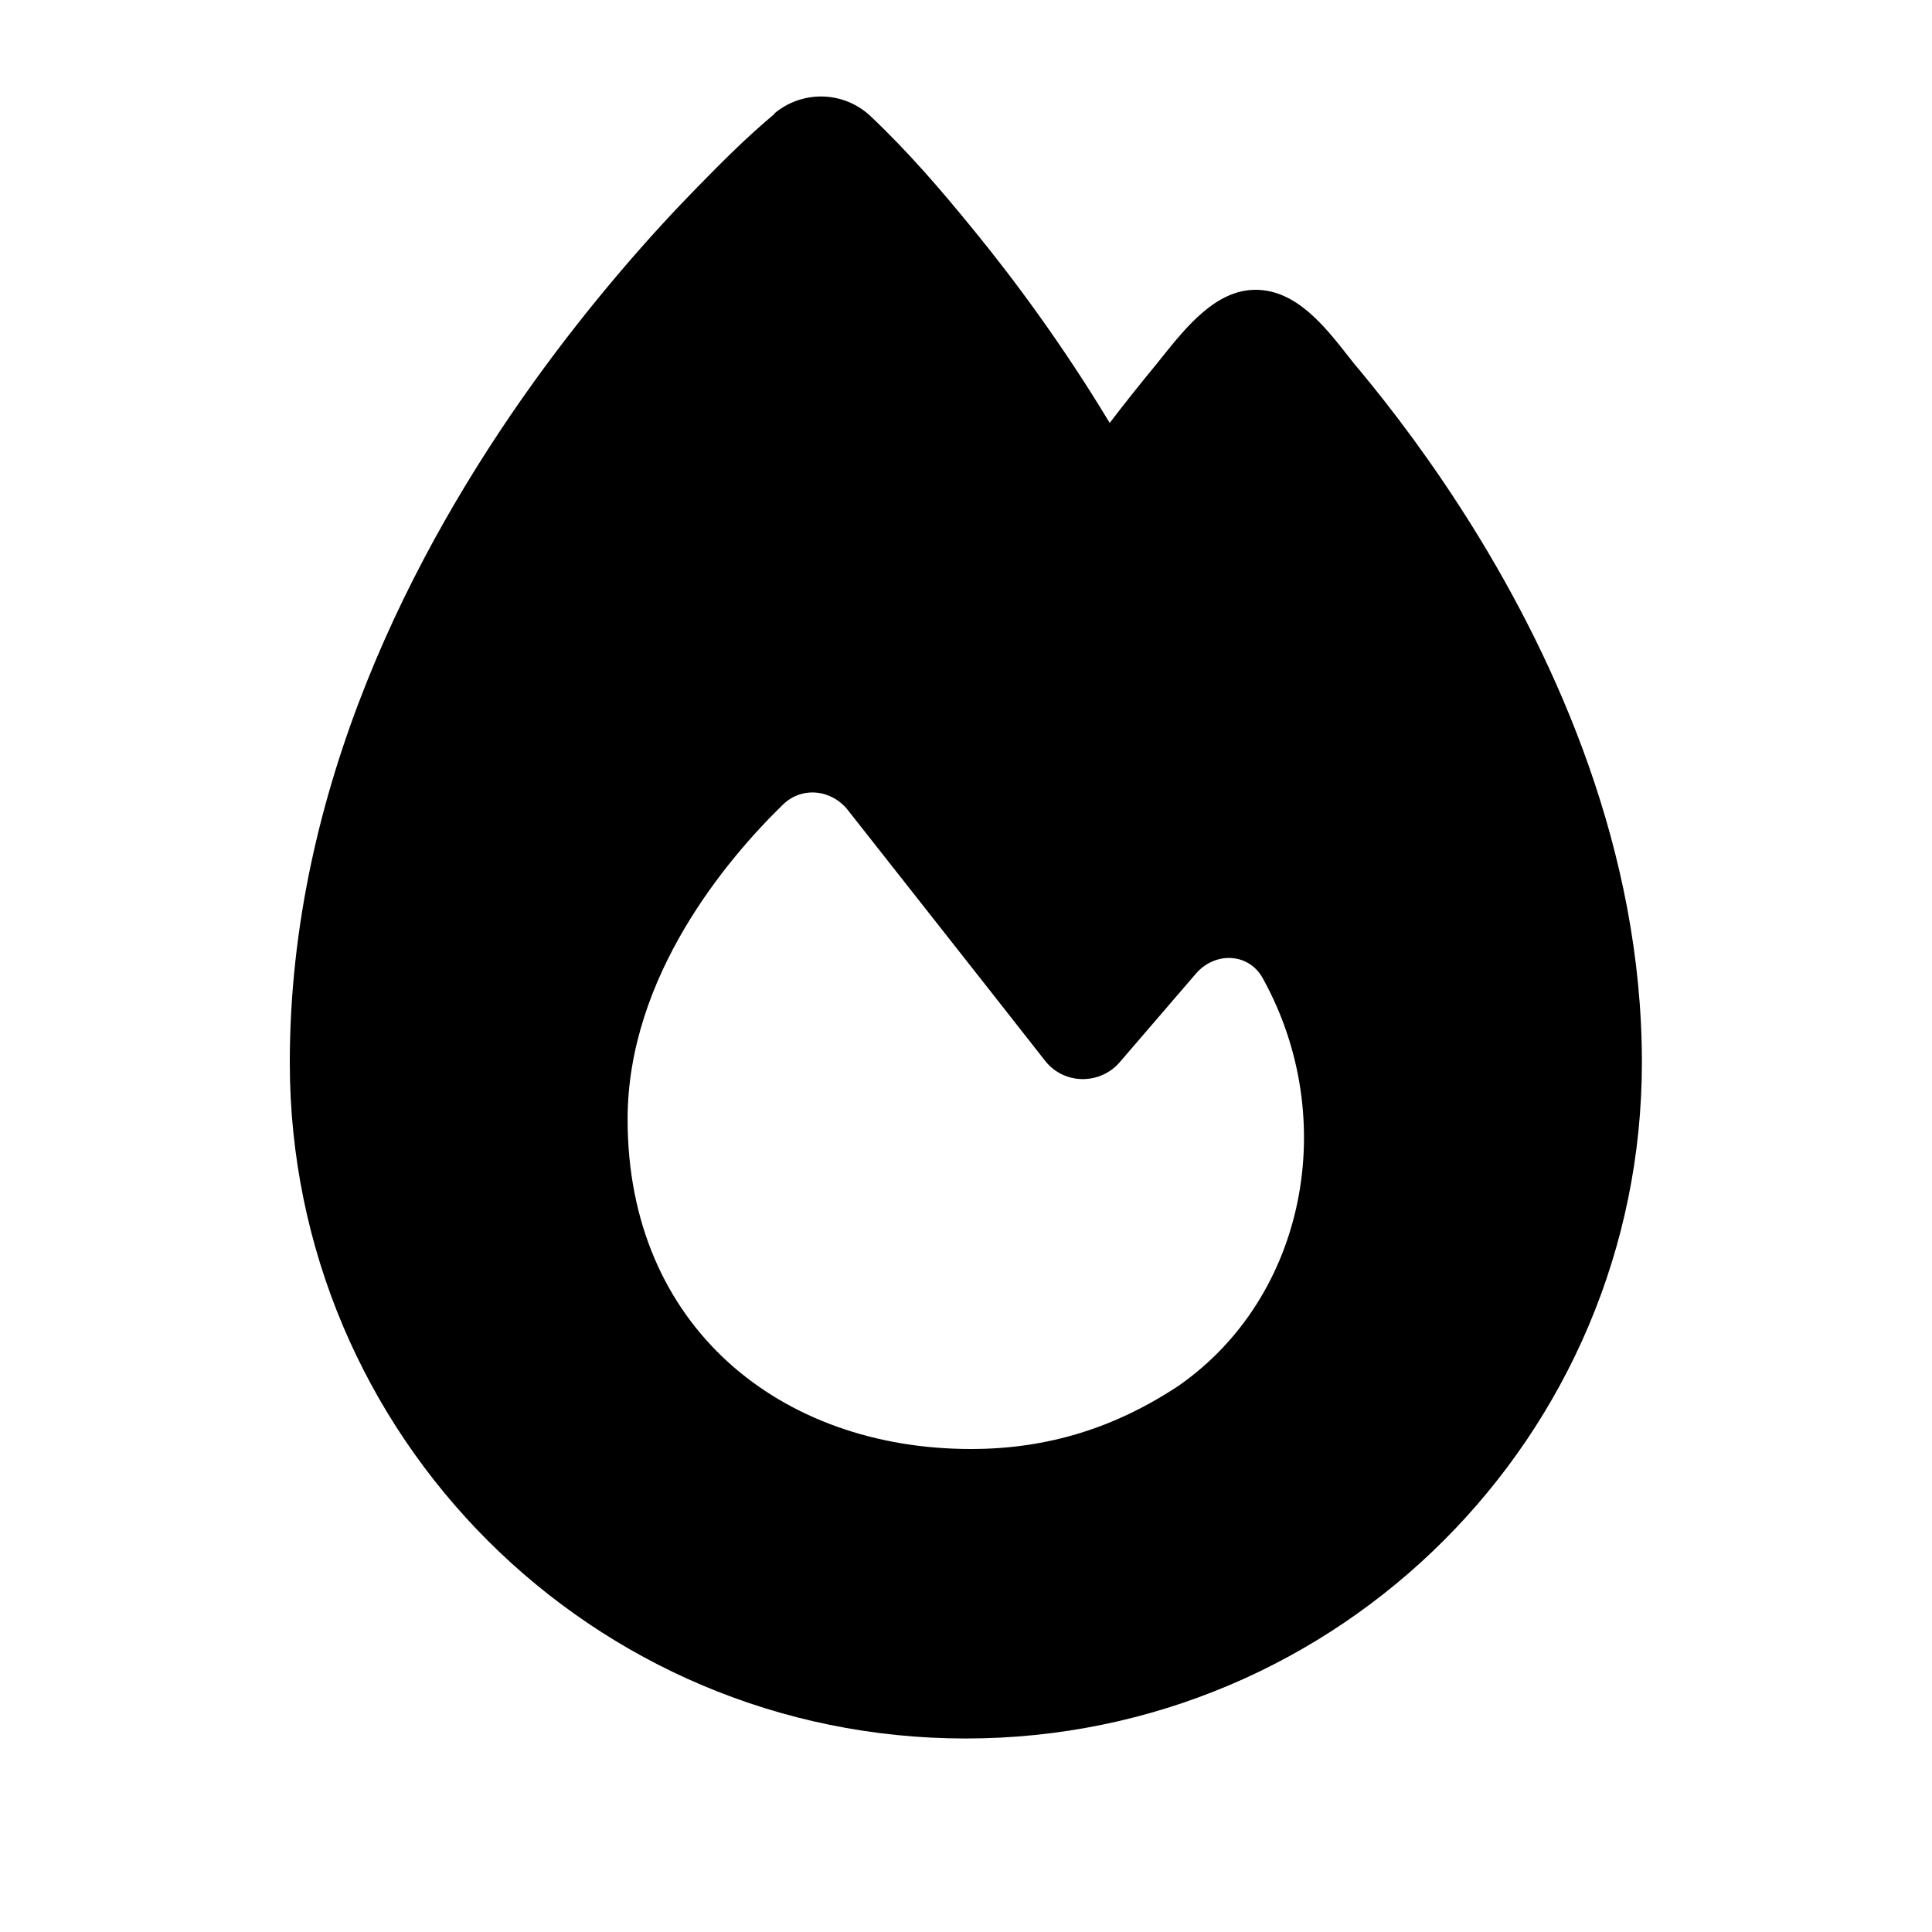
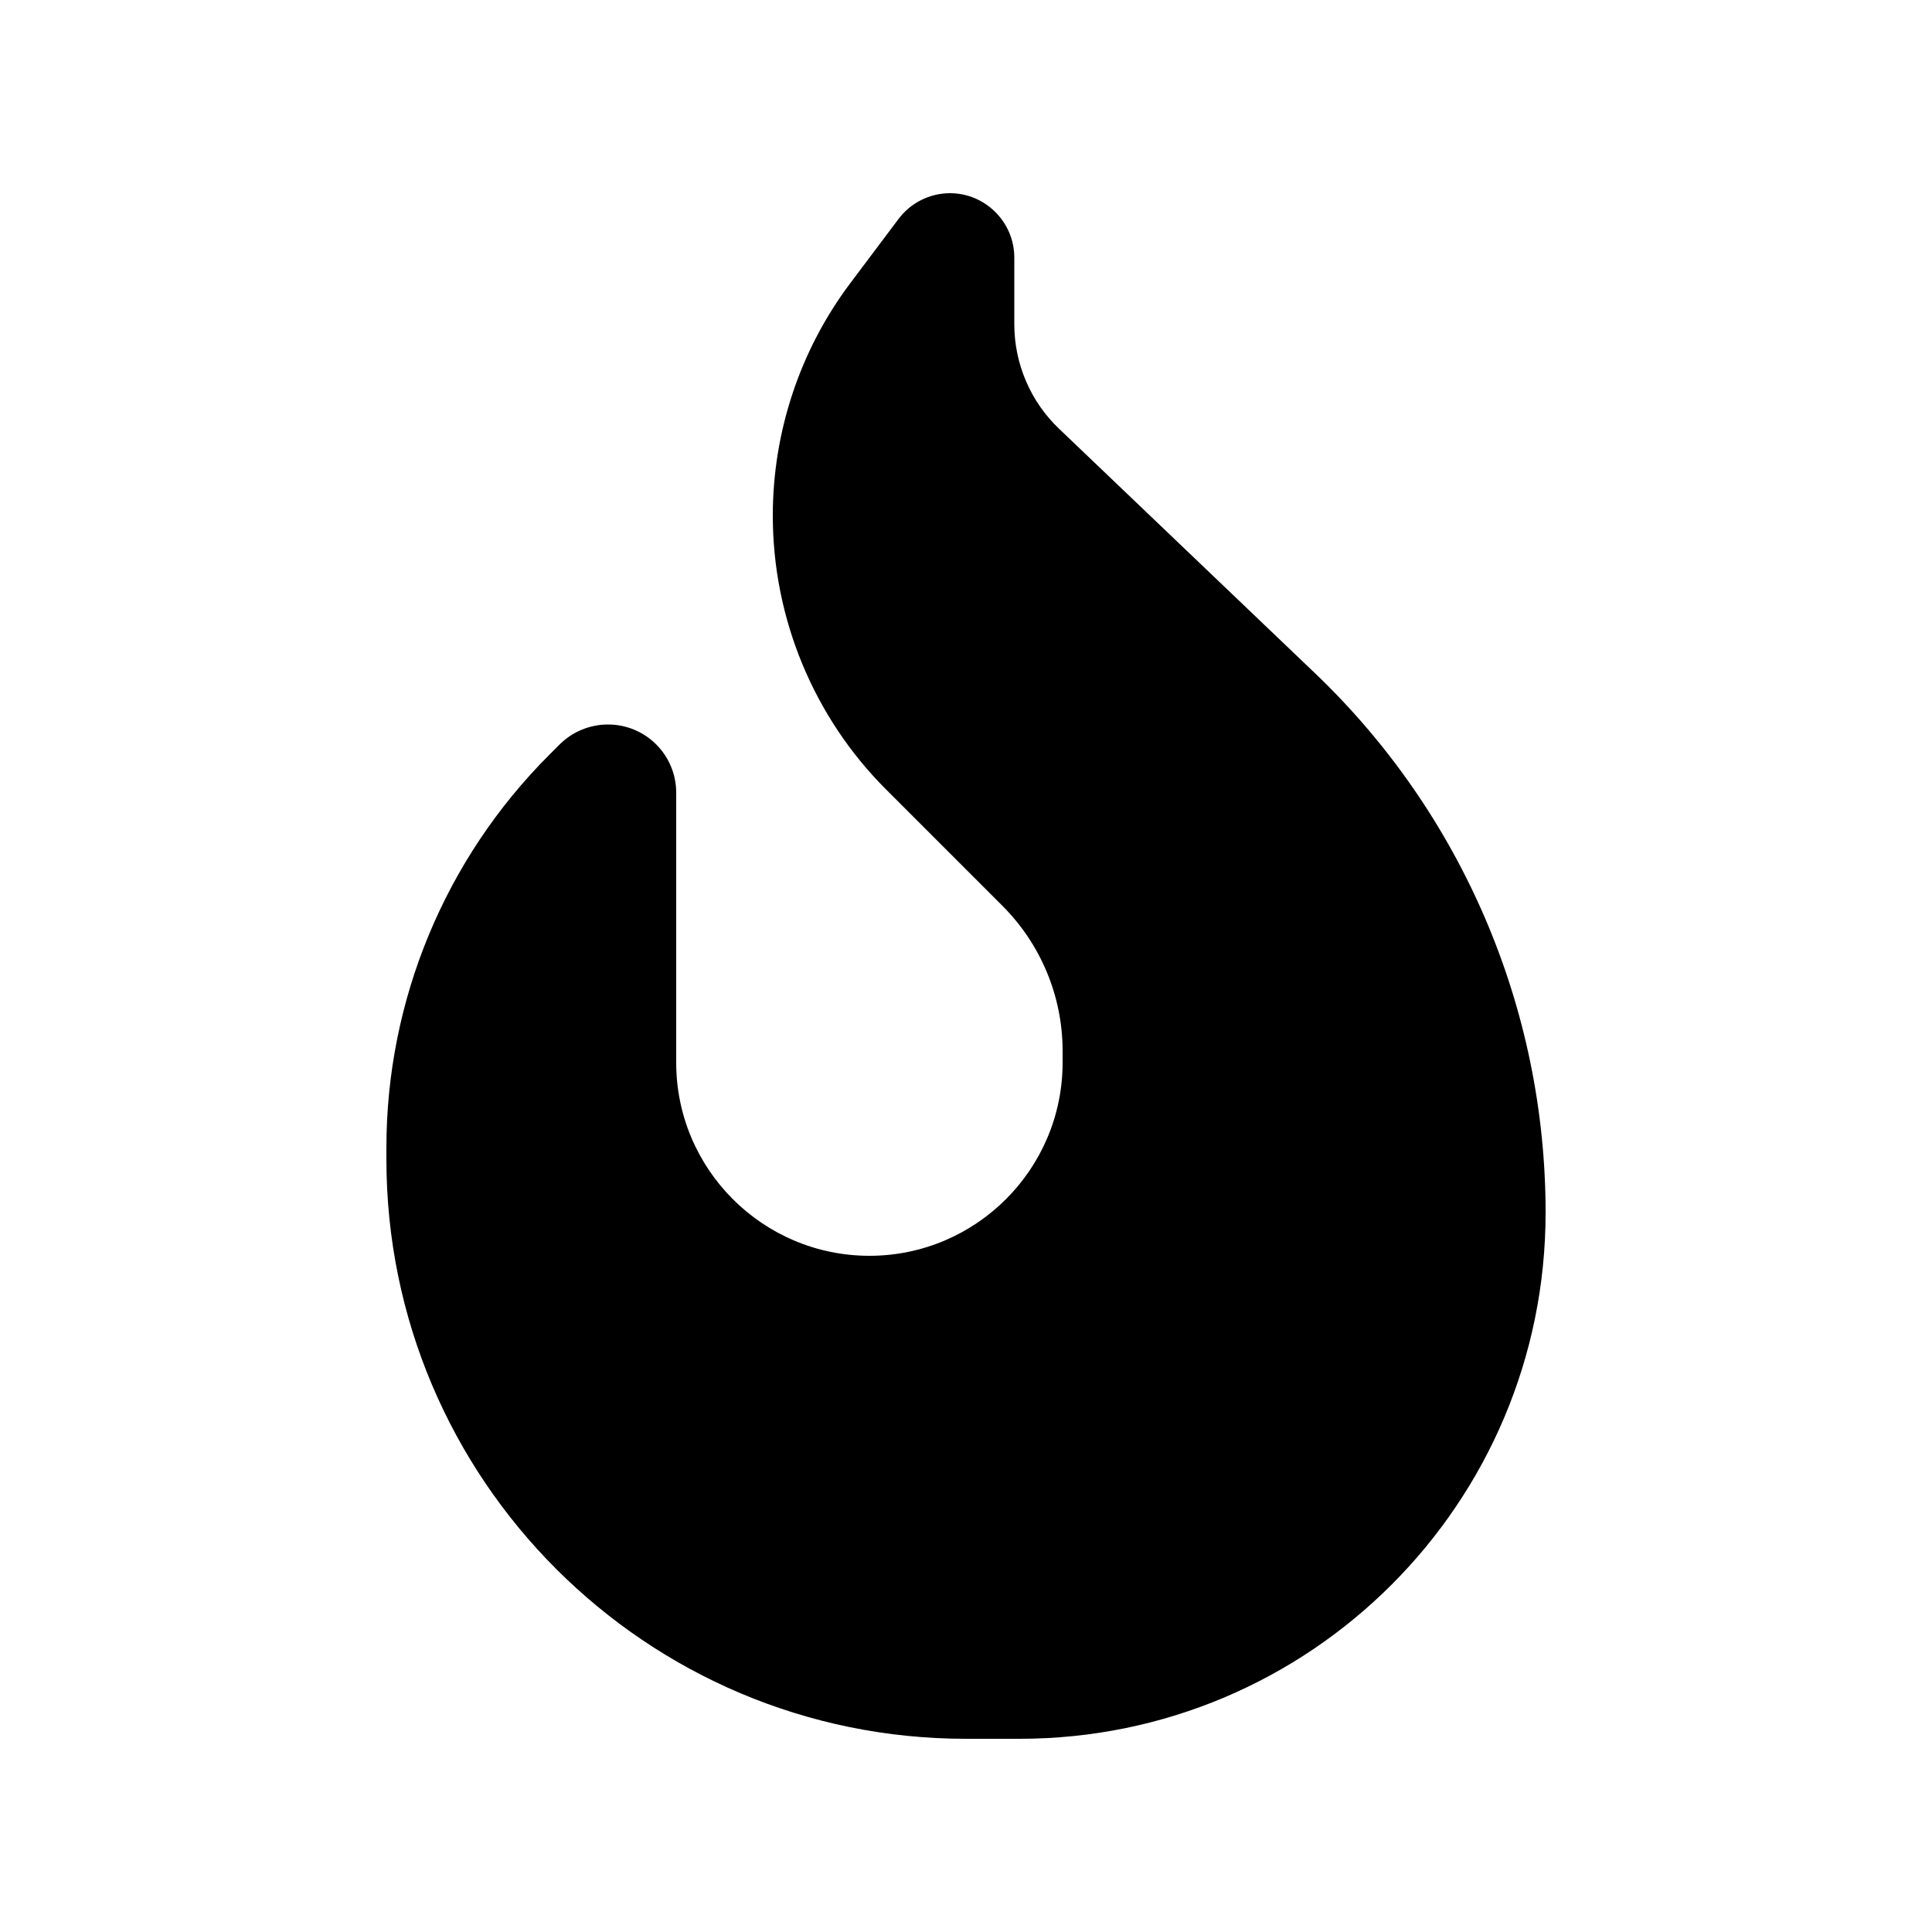
<svg xmlns="http://www.w3.org/2000/svg" viewBox="0 0 640 640">
-   <path fill="rgb(0, 0, 0)" d="M256.5 37.6C265.8 29.8 279.5 30.1 288.4 38.5C300.7 50.1 311.7 62.9 322.3 75.9C335.8 92.4 352 114.2 367.6 140.1C372.8 133.3 377.6 127.3 381.8 122.2C382.9 120.9 384 119.5 385.1 118.1C393 108.3 402.8 96 415.9 96C429.3 96 438.7 107.9 446.7 118.1C448 119.8 449.3 121.4 450.6 122.9C460.9 135.3 474.6 153.2 488.3 175.3C515.5 219.2 543.9 281.7 543.9 351.9C543.9 475.6 443.6 575.9 319.9 575.9C196.2 575.9 96 475.7 96 352C96 260.9 137.1 182 176.5 127C196.4 99.3 216.2 77.1 231.1 61.9C239.3 53.5 247.6 45.2 256.6 37.7zM321.7 480C347 480 369.4 473 390.5 459C432.6 429.6 443.9 370.8 418.6 324.6C414.1 315.6 402.6 315 396.1 322.6L370.9 351.9C364.3 359.5 352.4 359.3 346.2 351.4C328.9 329.3 297.1 289 280.9 268.4C275.5 261.5 265.7 260.4 259.4 266.5C241.1 284.3 207.9 323.3 207.9 370.8C207.9 439.4 258.5 480 321.6 480z" />
+   <path fill="rgb(0, 0, 0)" d="M281.6 93.9L297.6 72.6C301.6 67.2 308 64 314.7 64C326.4 64 336 73.6 336 85.3L336 107.4C336 120.5 341.4 133.1 350.9 142.1L435.6 223C484.4 269.6 512 334.2 512 401.7C512 498 434 576 337.7 576L320 576C214 576 128 490 128 384L128 380.2C128 331.4 147.4 284.6 181.9 250.1L185.4 246.6C189.6 242.4 195.4 240 201.4 240C213.9 240 224 250.1 224 262.6L224 352C224 387.3 252.7 416 288 416C323.3 416 352 387.3 352 352L352 348.1C352 330.1 344.8 312.8 332.1 300.1L293.5 261.5C269.5 237.5 256 204.8 256 170.8C256 143.1 265 116 281.6 93.9z" />
</svg>
